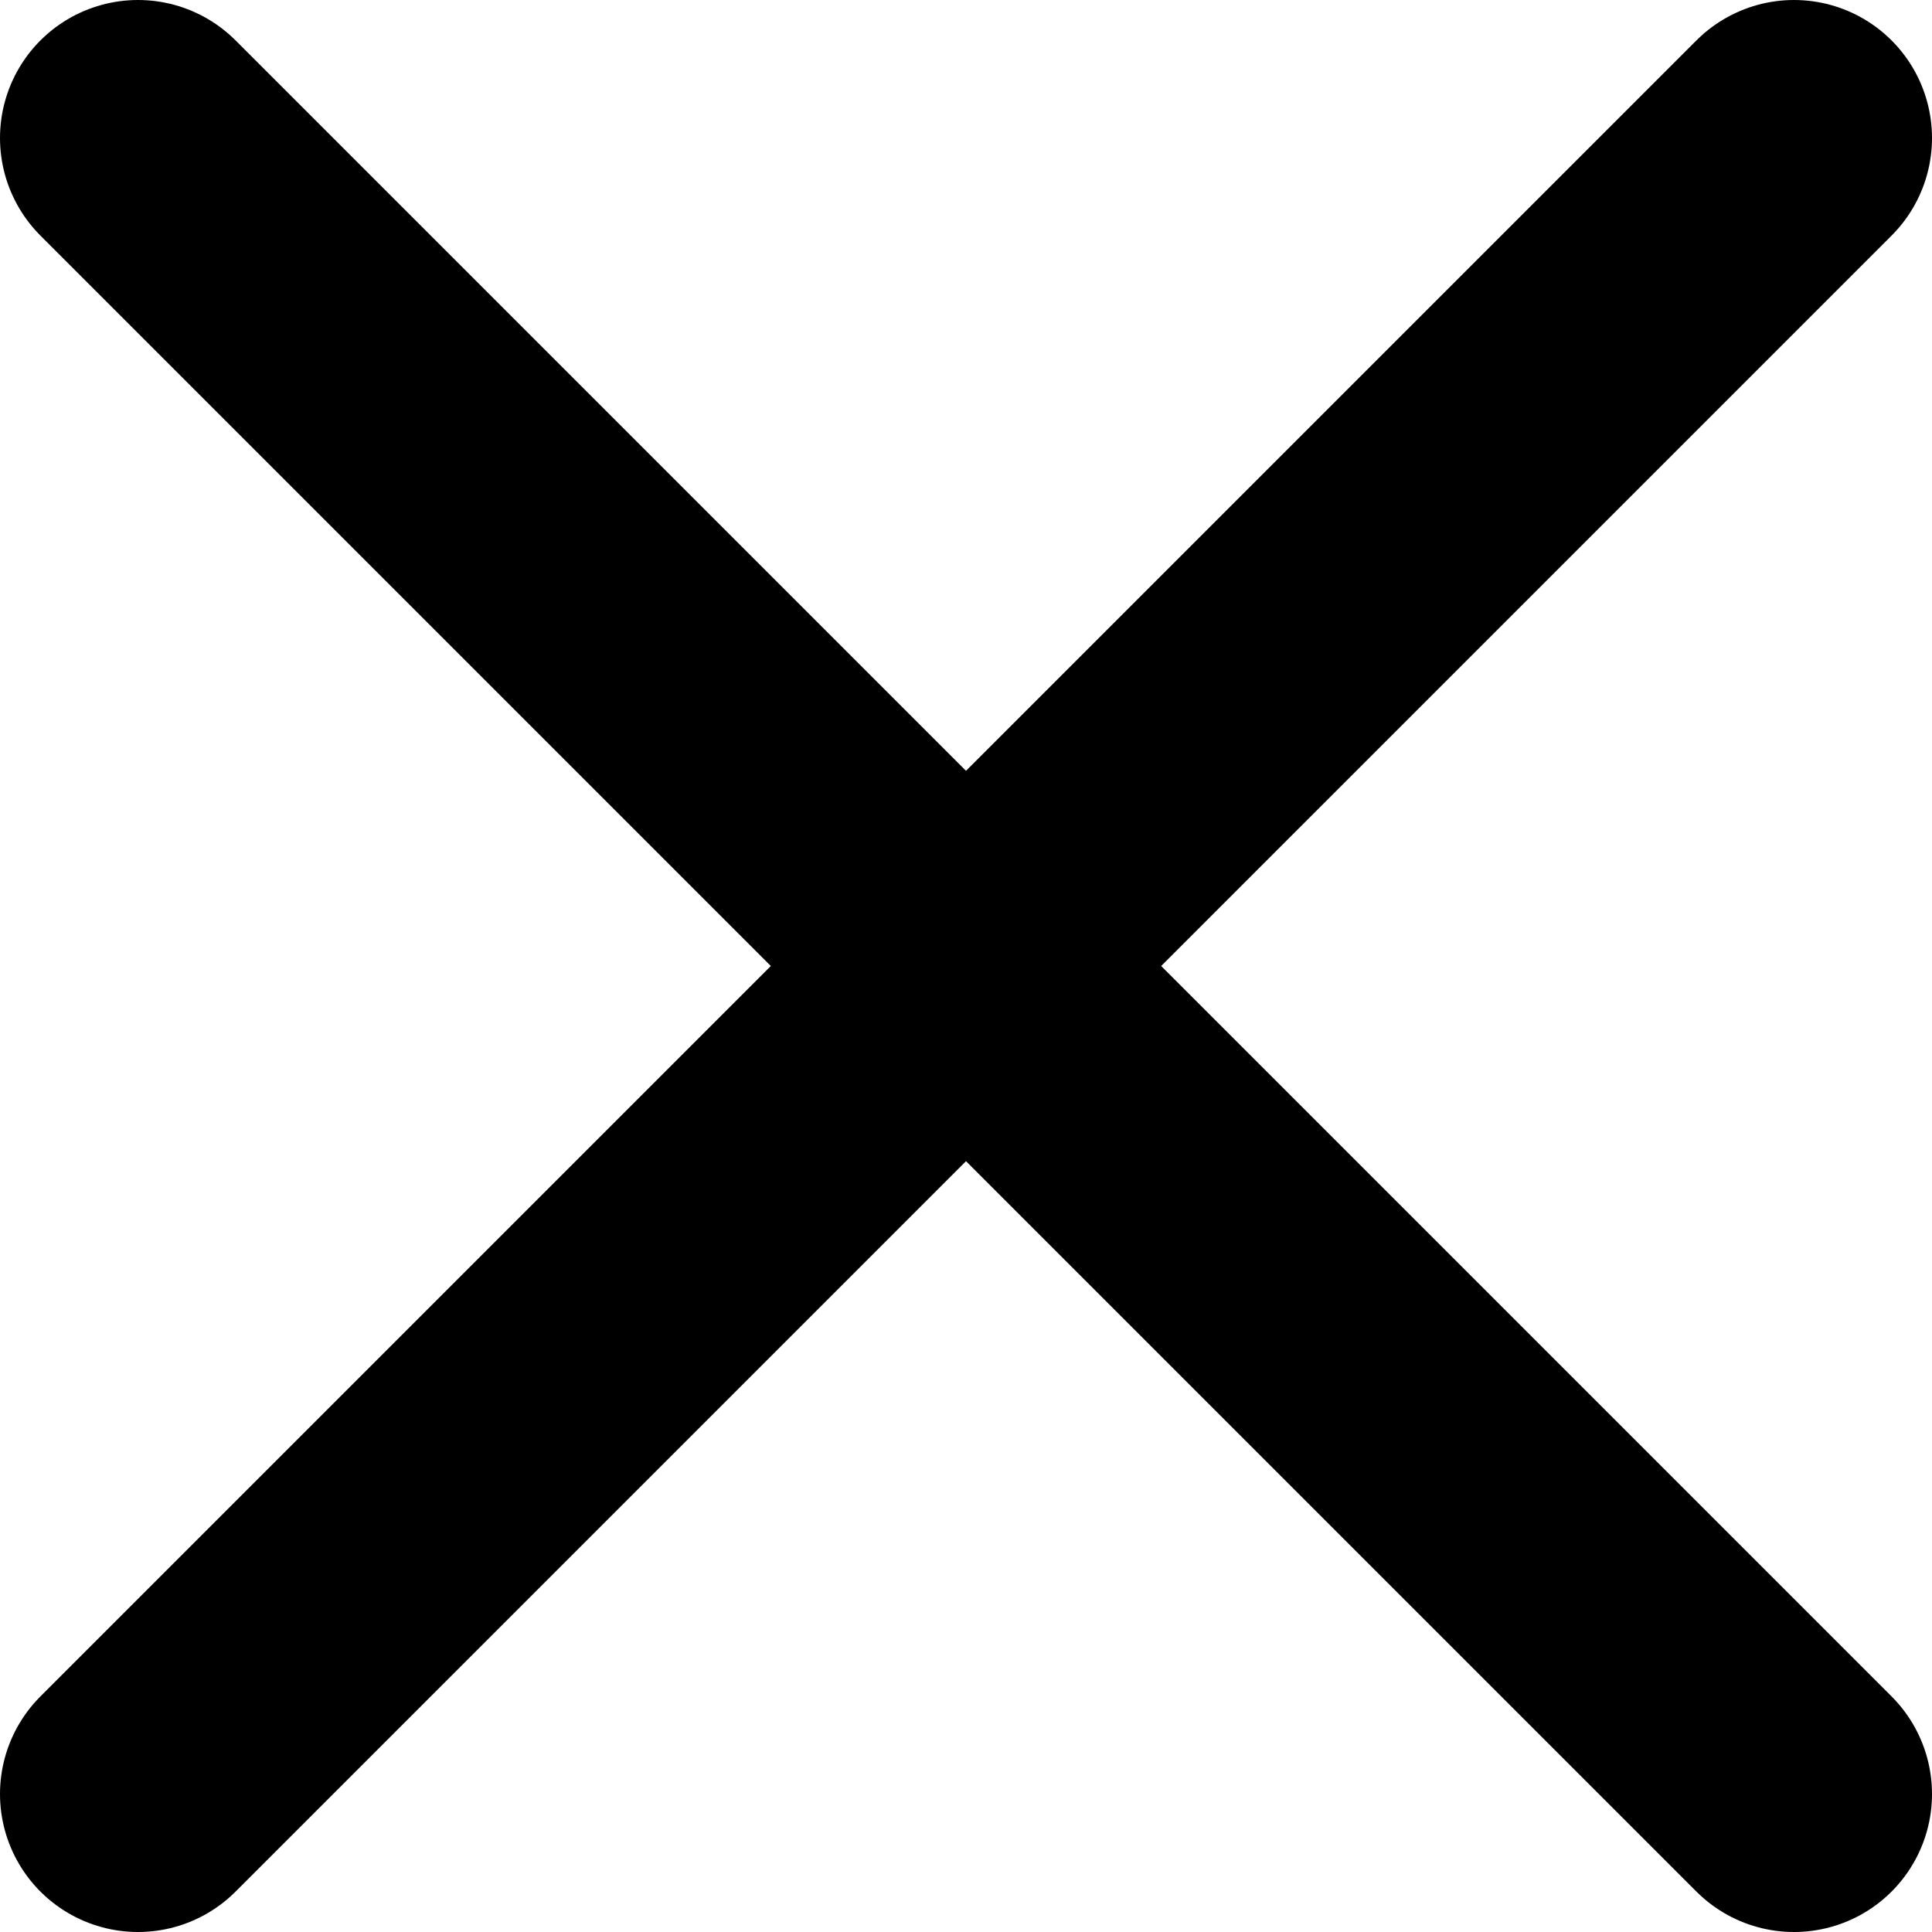
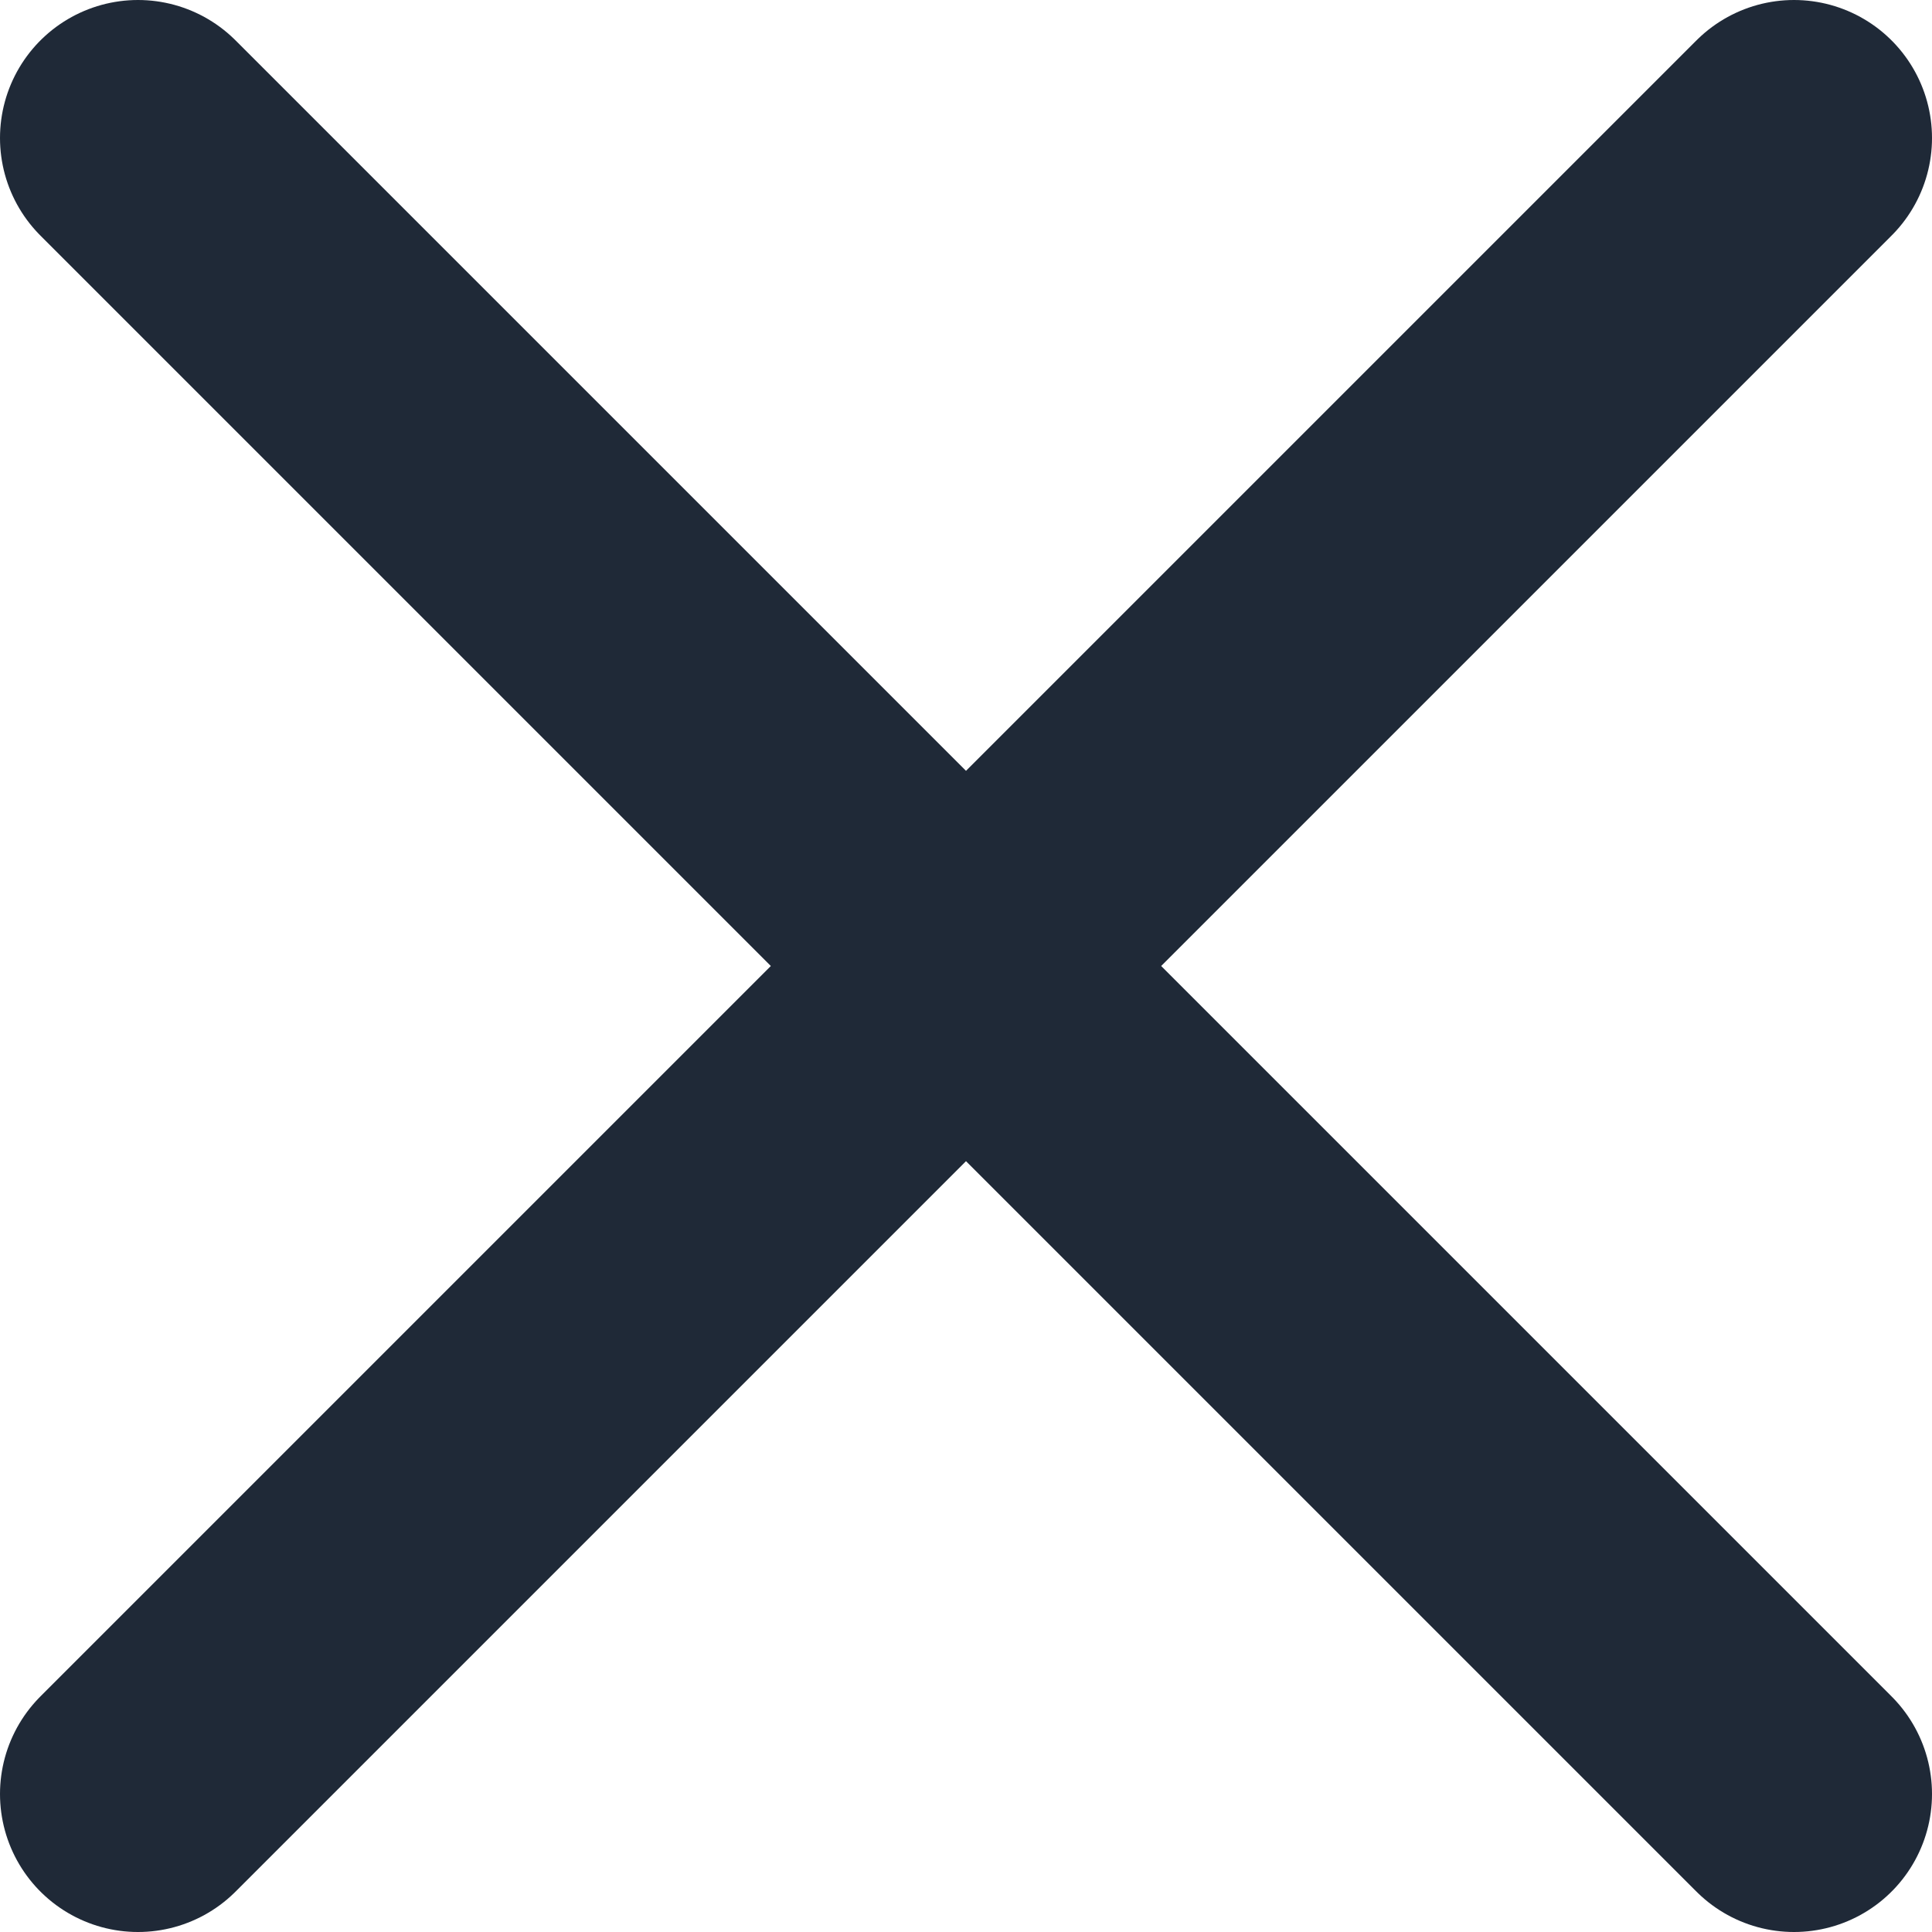
<svg xmlns="http://www.w3.org/2000/svg" className="w-3 h-3" aria-hidden="true" fill="none" viewBox="0 0 14 14">
-   <path stroke="currentColor" stroke-linecap="round" stroke-linejoin="round" stroke-width="2" d="m1 1 6 6m0 0 6 6M7 7l6-6M7 7l-6 6" />
+   <path stroke="#1f2937" stroke-linecap="round" stroke-linejoin="round" stroke-width="2" d="m1 1 6 6m0 0 6 6M7 7l6-6M7 7l-6 6" />
</svg>
